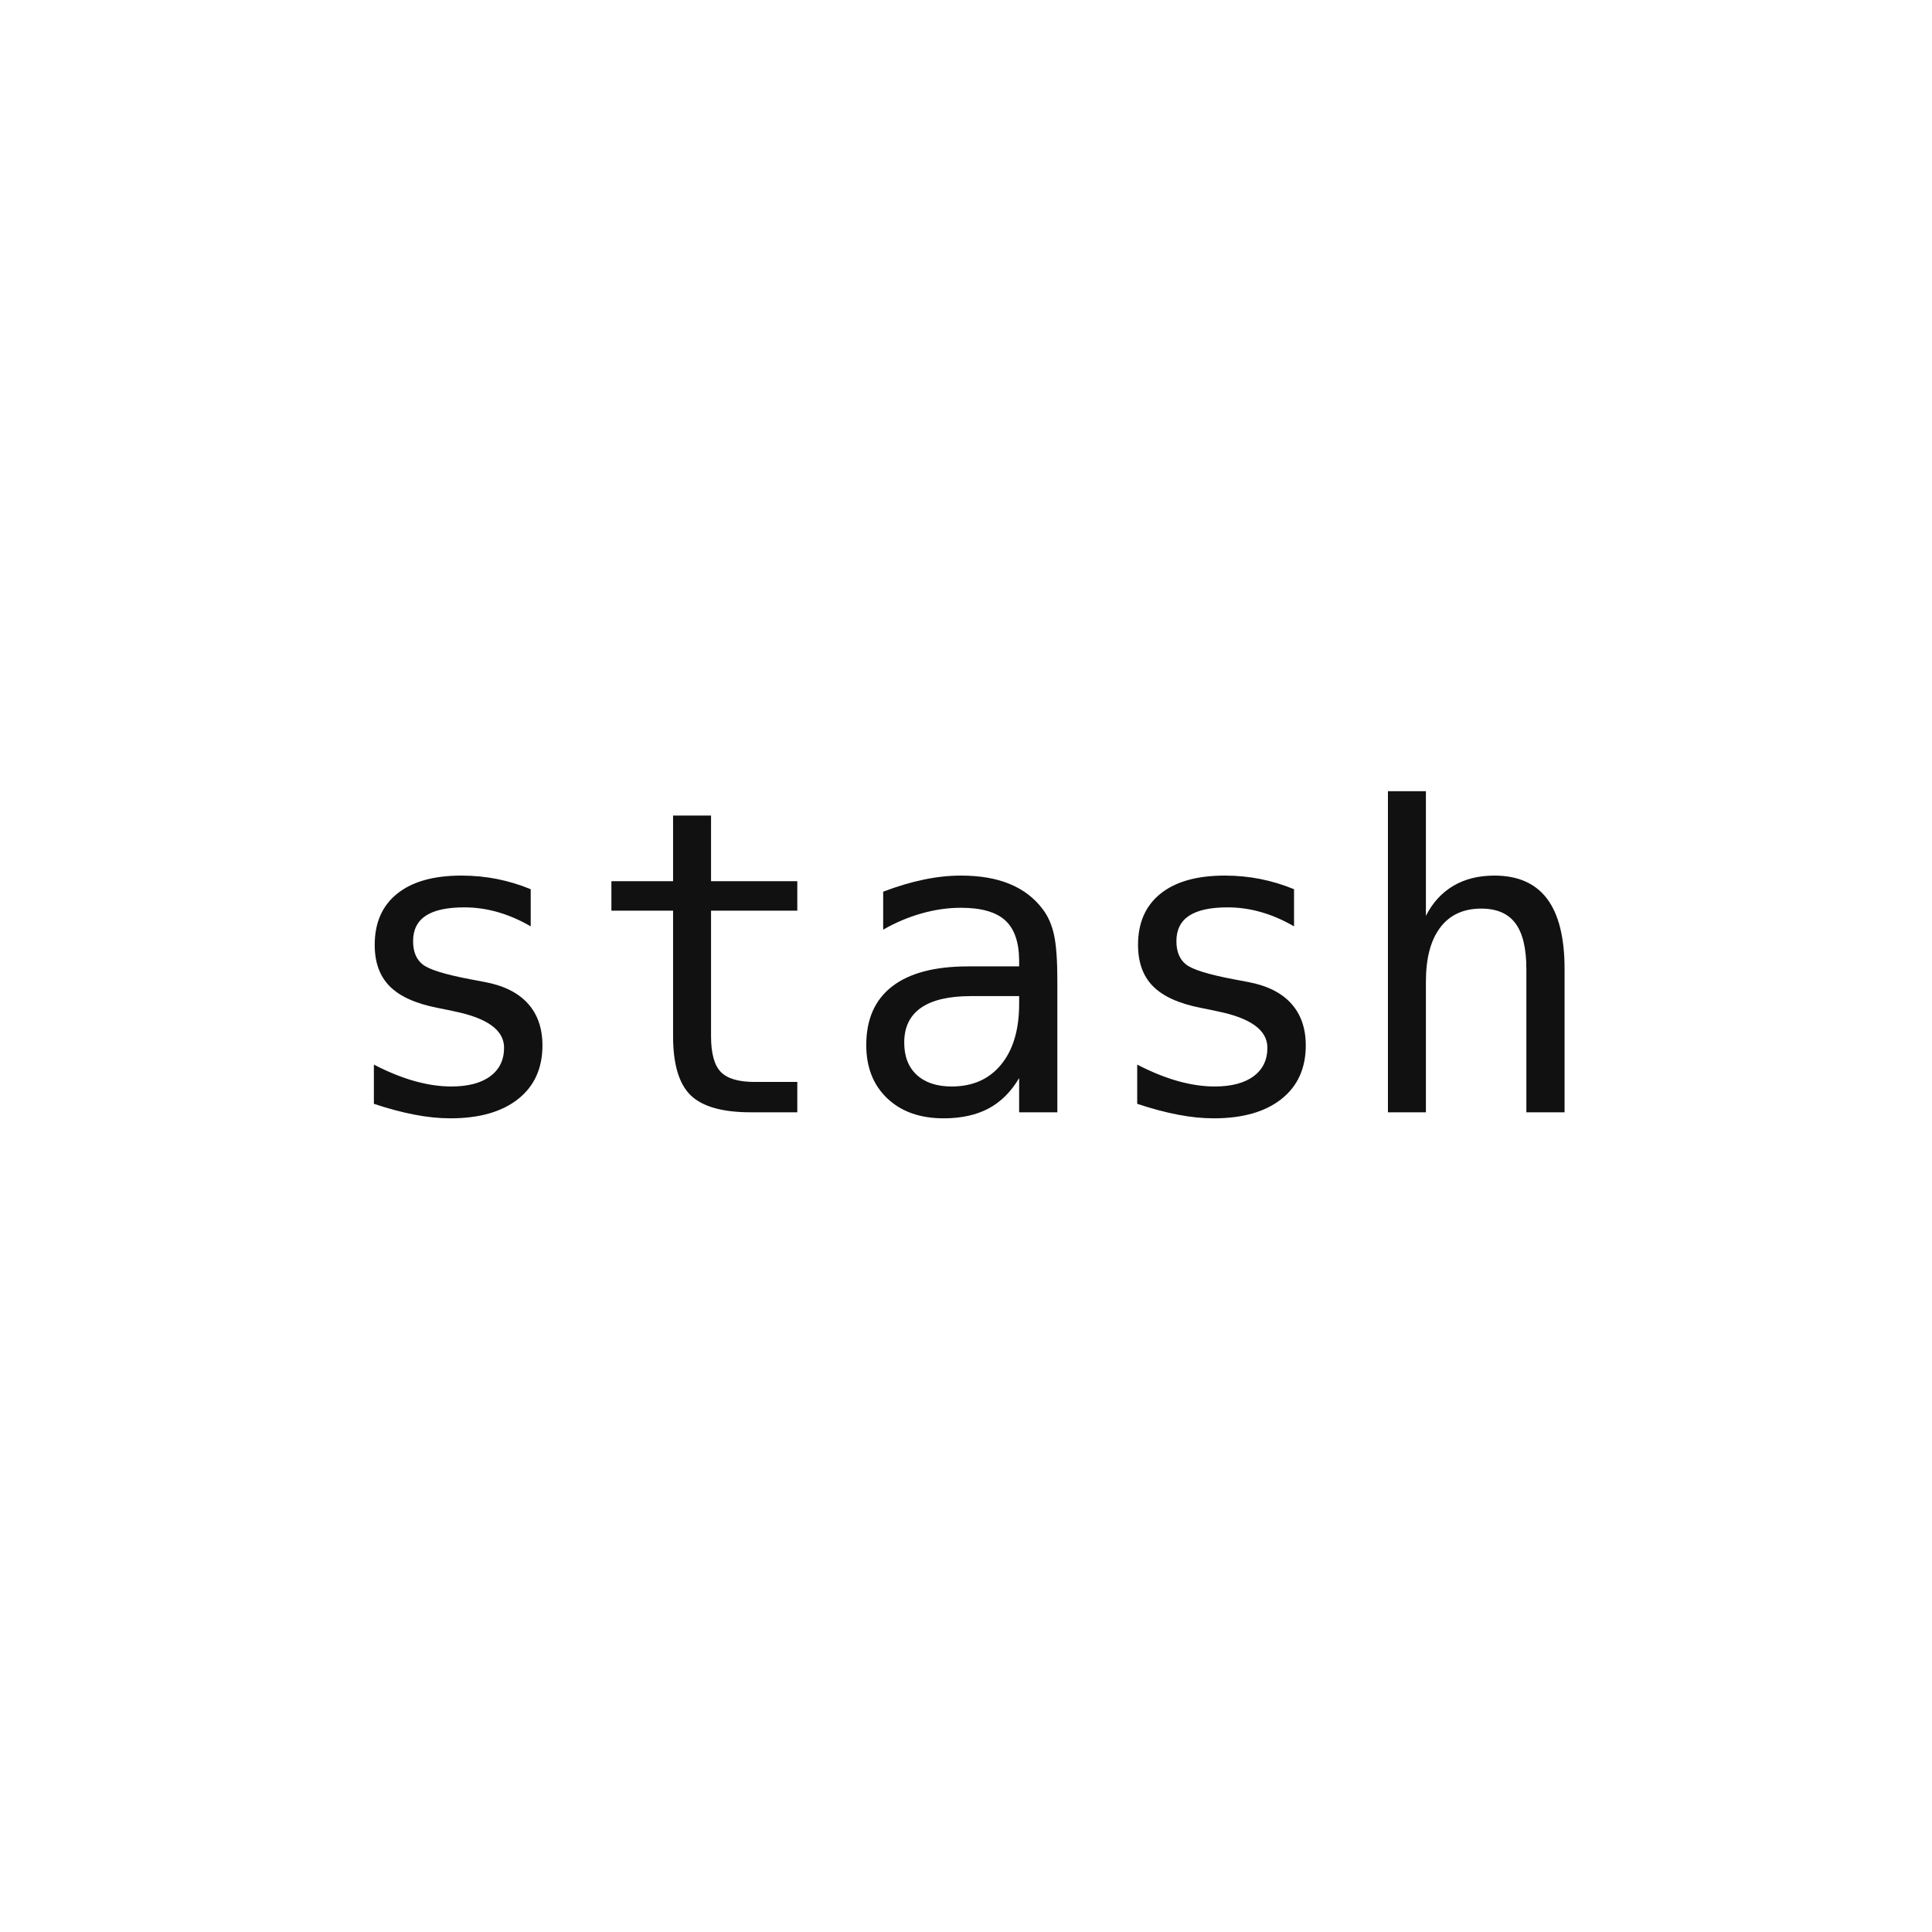
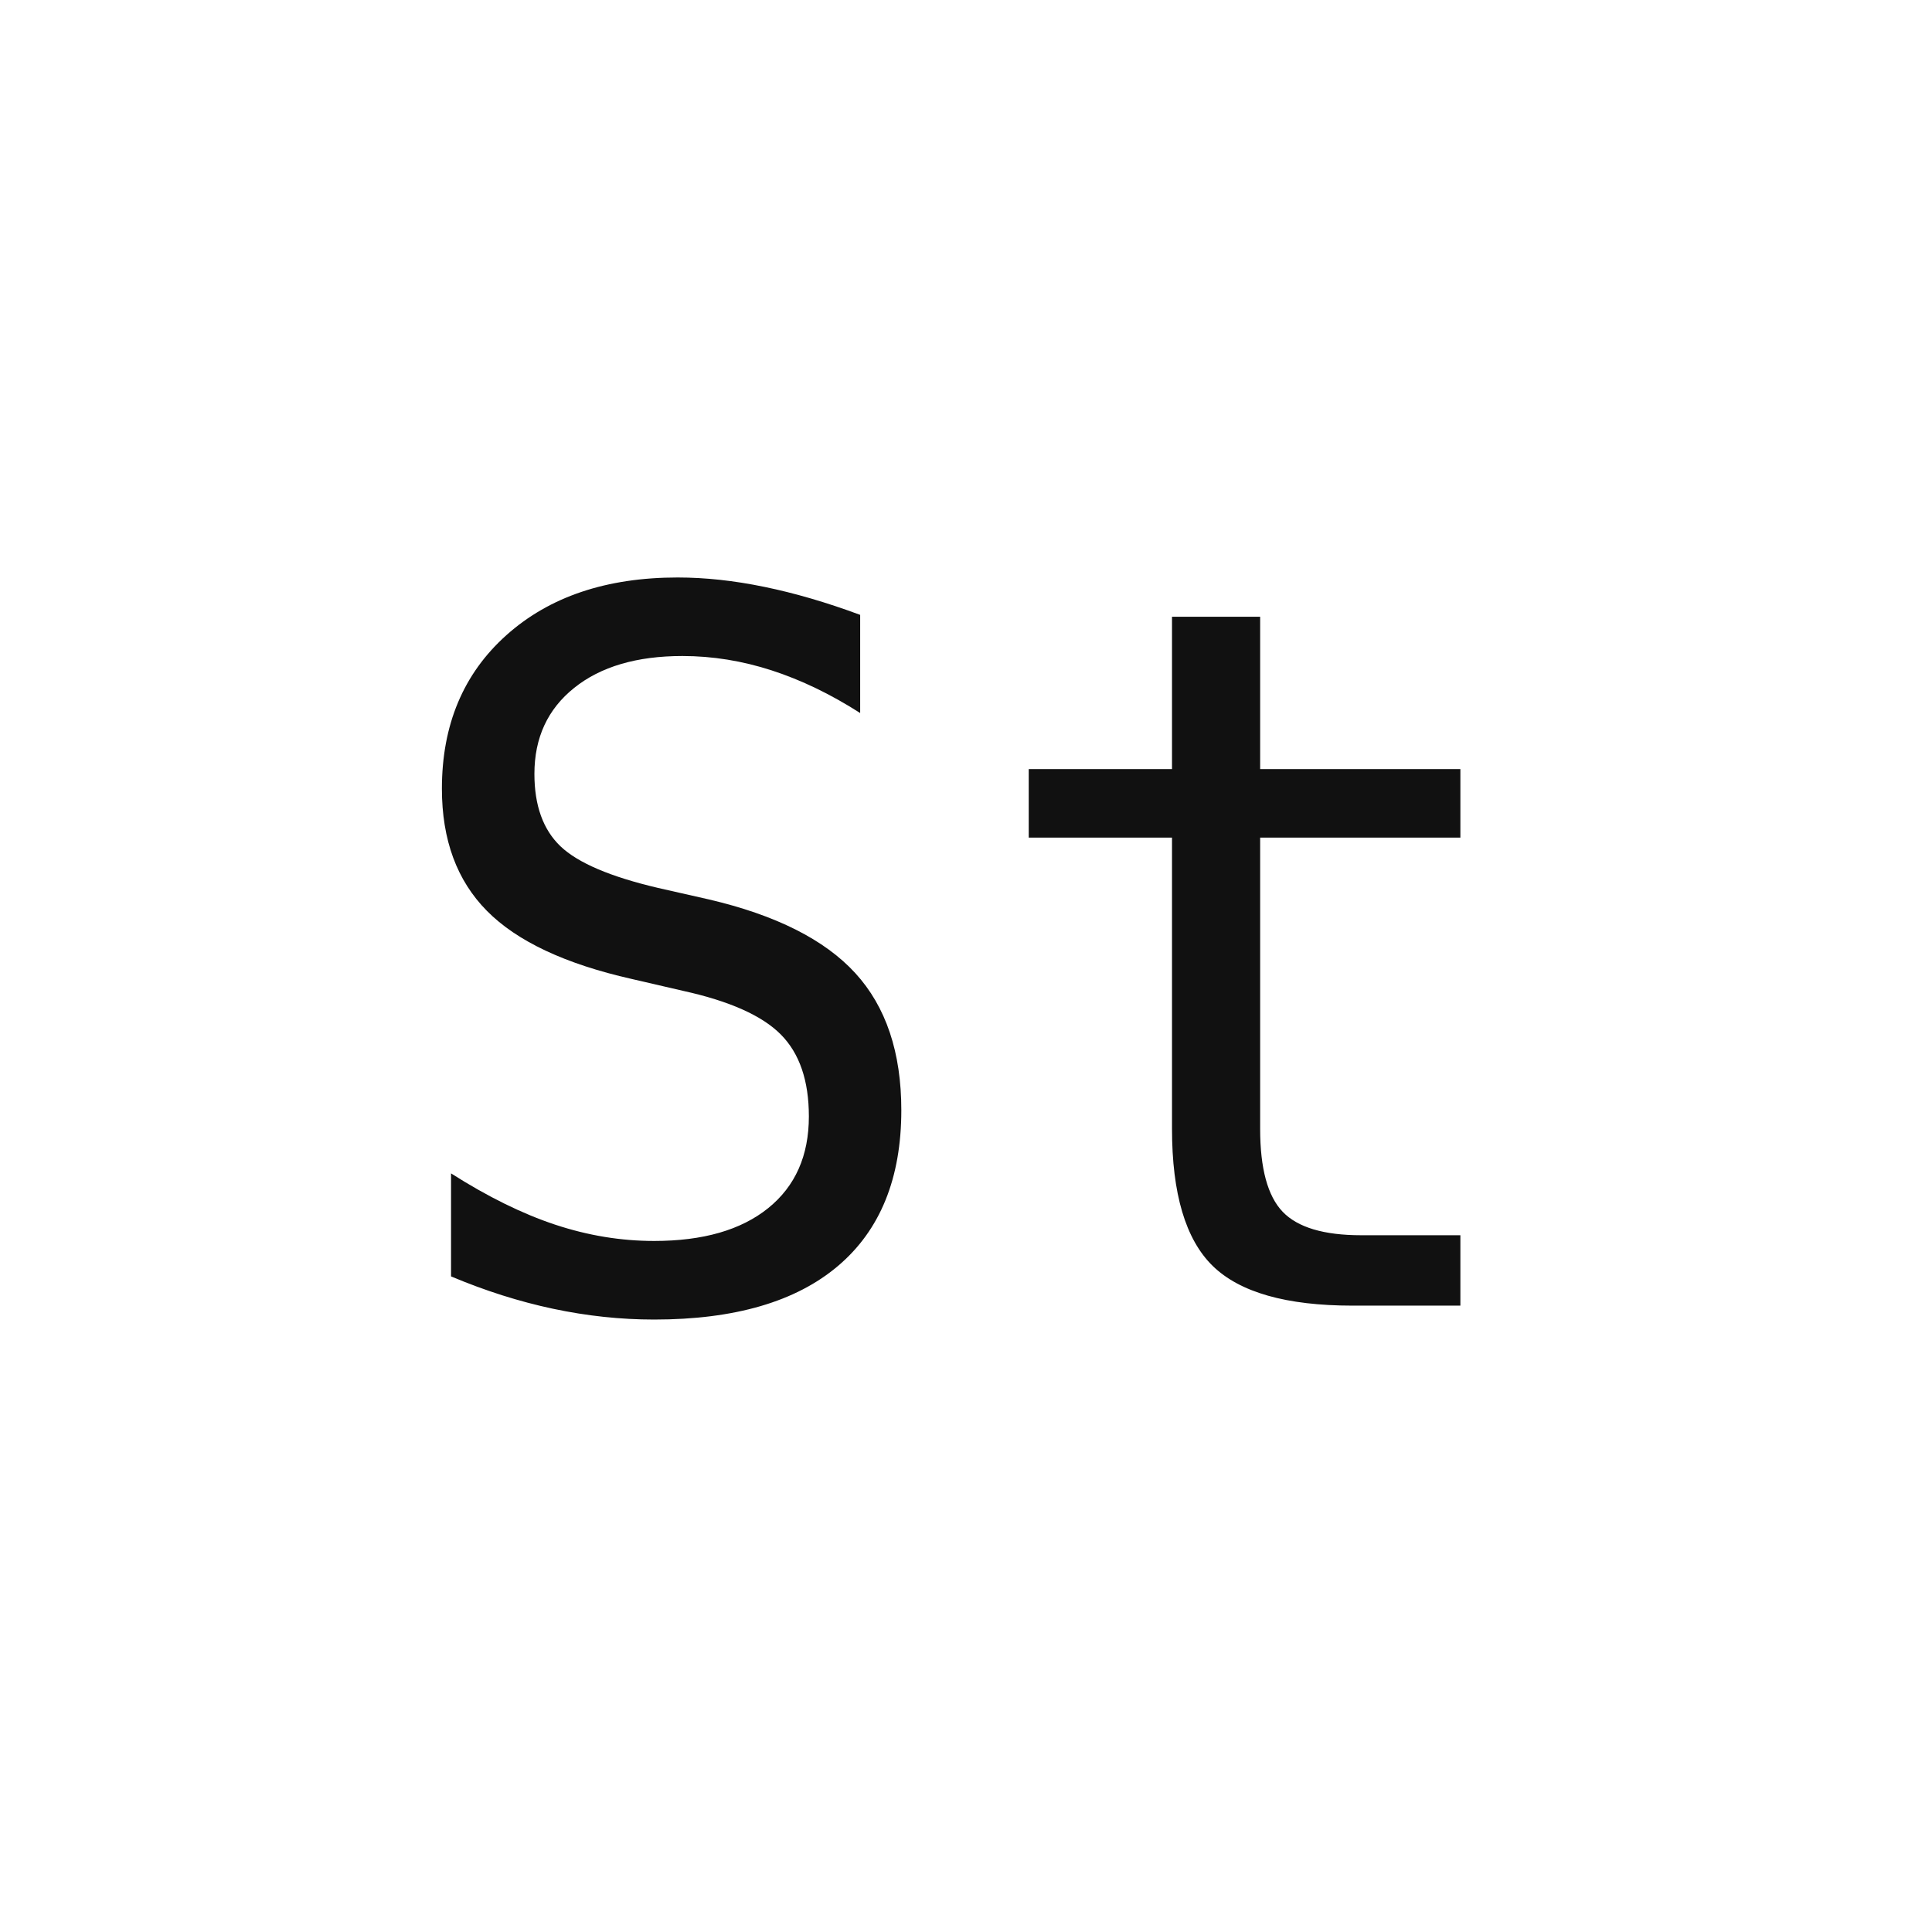
<svg xmlns="http://www.w3.org/2000/svg" width="512" height="512" viewBox="0 0 512 512">
  <defs>
    <style>
      @font-face {
        font-family: "Fira Code Icon";
        src: url("/fonts/FiraCode-Regular.woff2") format("woff2");
      }
    </style>
  </defs>
  <rect width="512" height="512" fill="#ffffff" />
-   <text x="256" y="256" fill="#111111" font-family="Fira Code Icon, monospace" font-size="112" text-anchor="middle" dominant-baseline="central">stash</text>
+   <text x="256" y="256" fill="#111111" font-family="Fira Code Icon, monospace" font-size="260" text-anchor="middle" dominant-baseline="central">St</text>
</svg>
